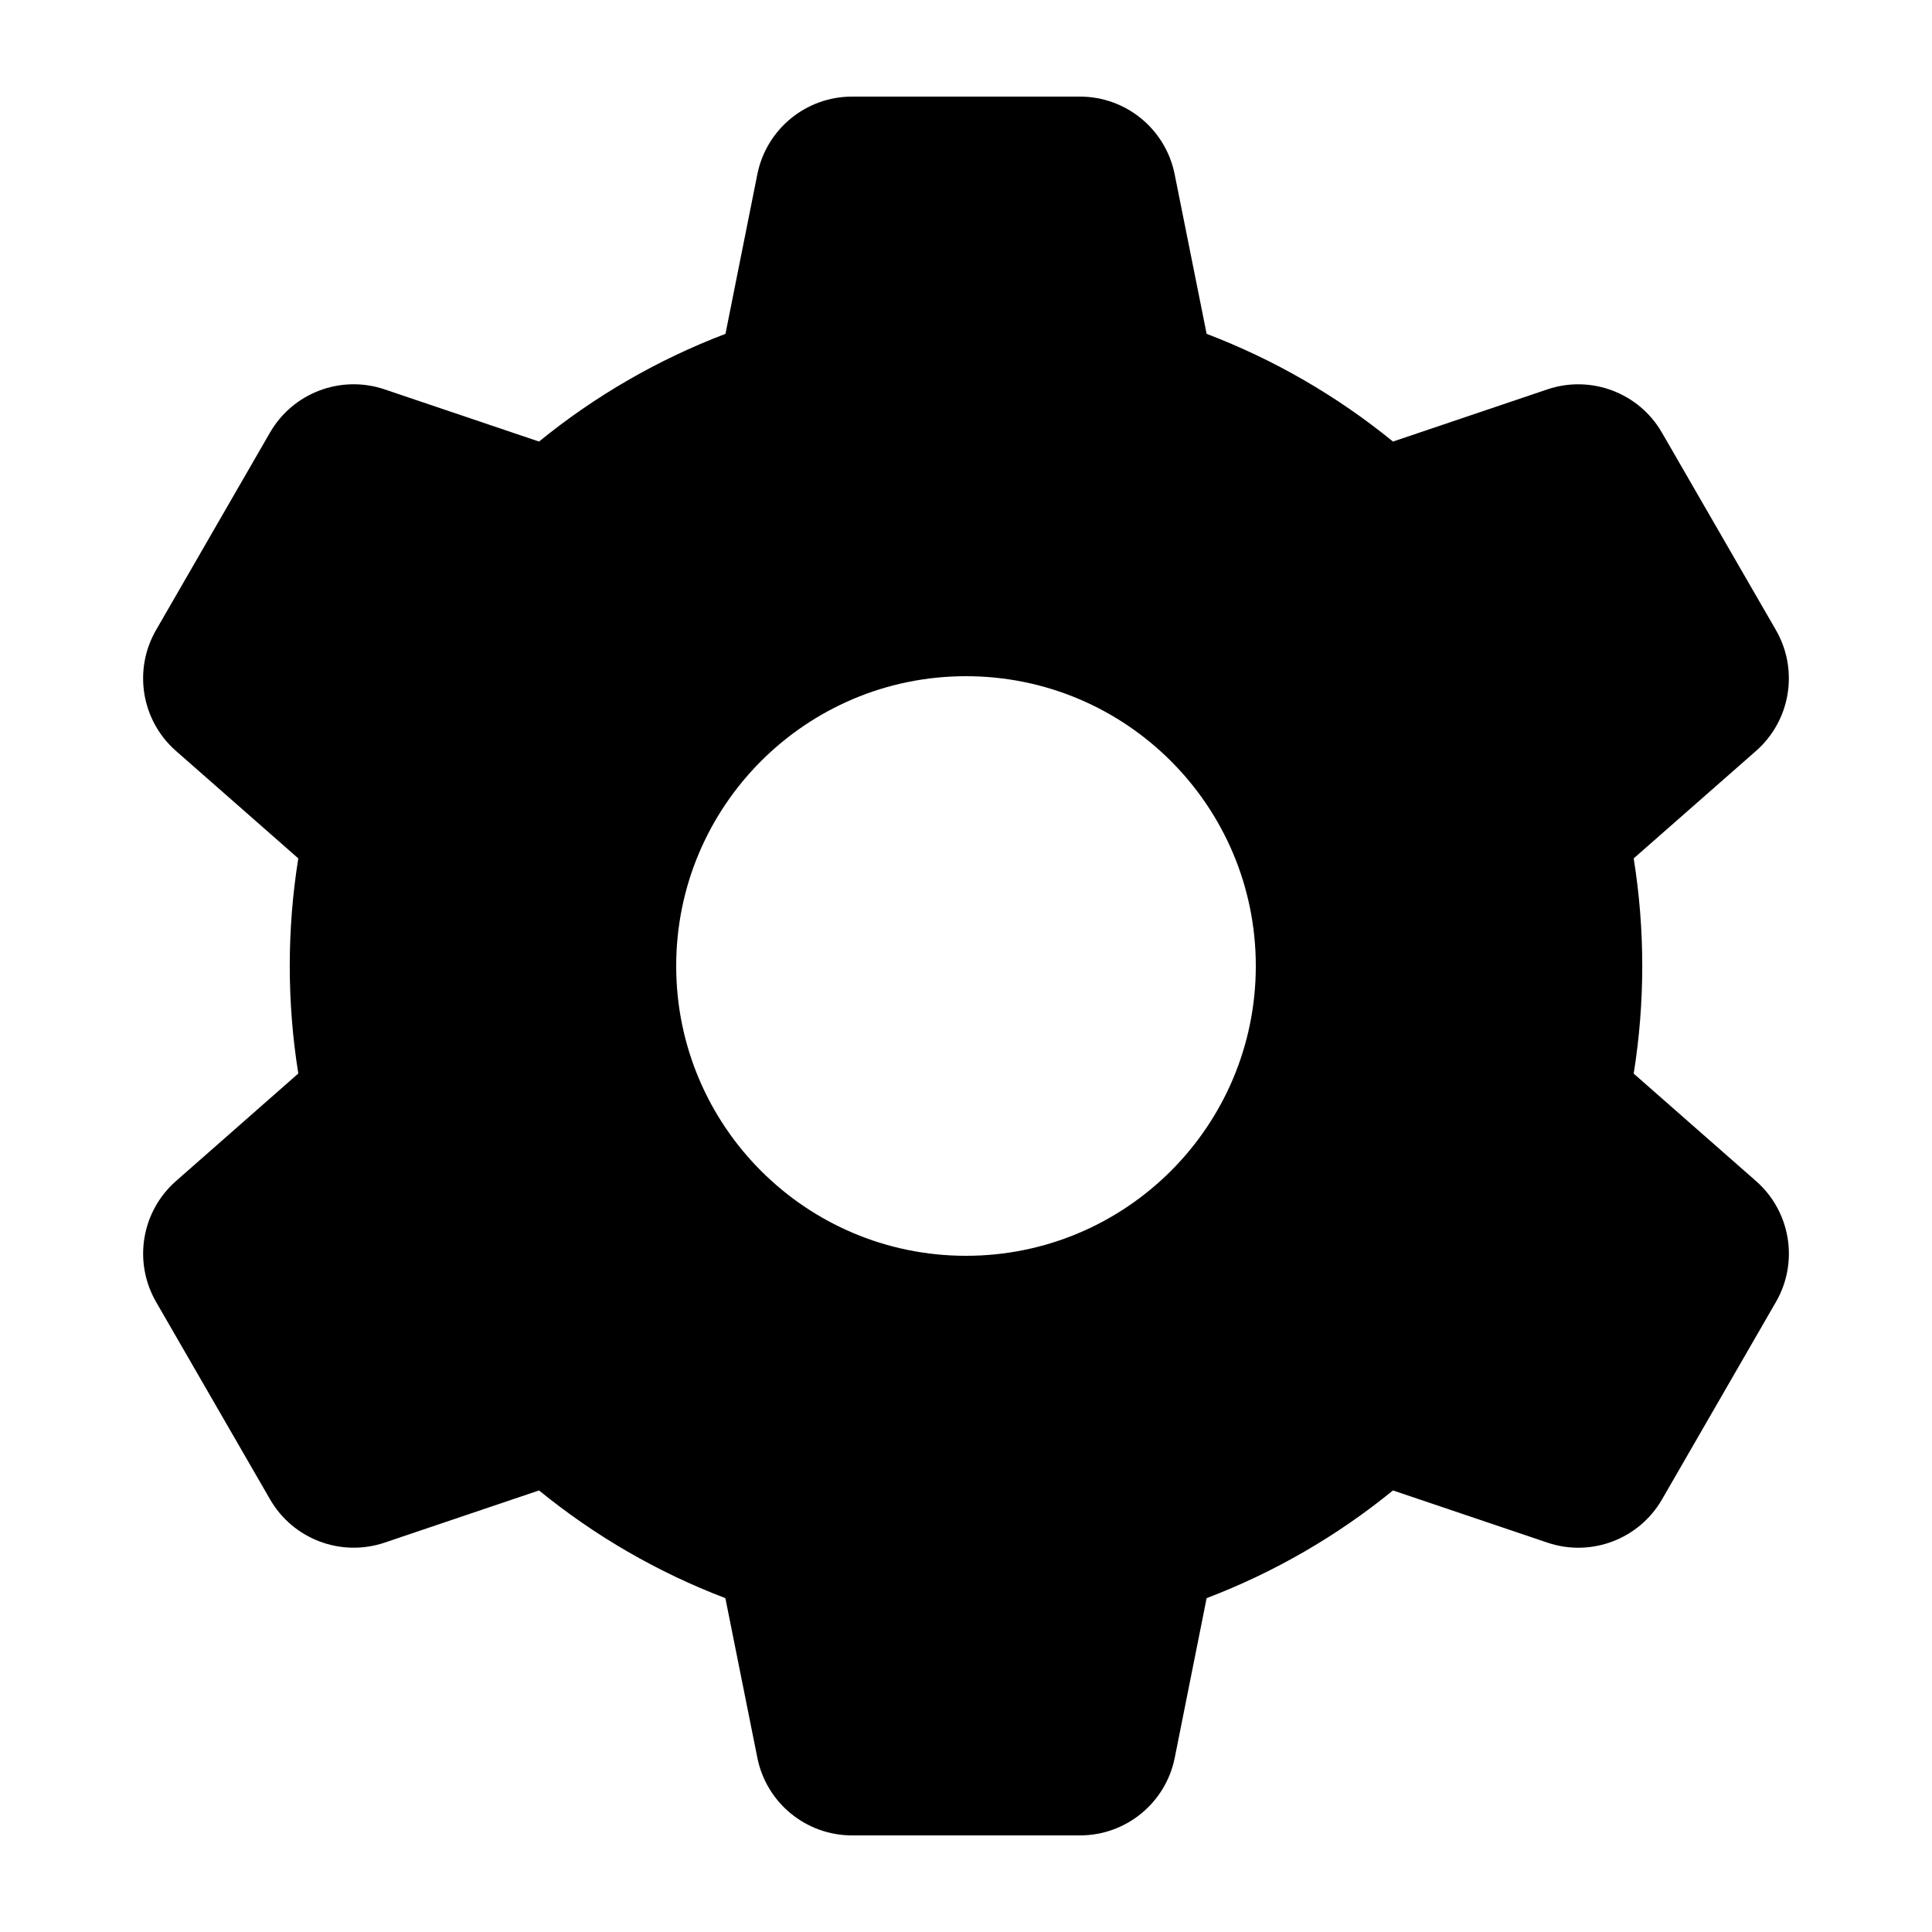
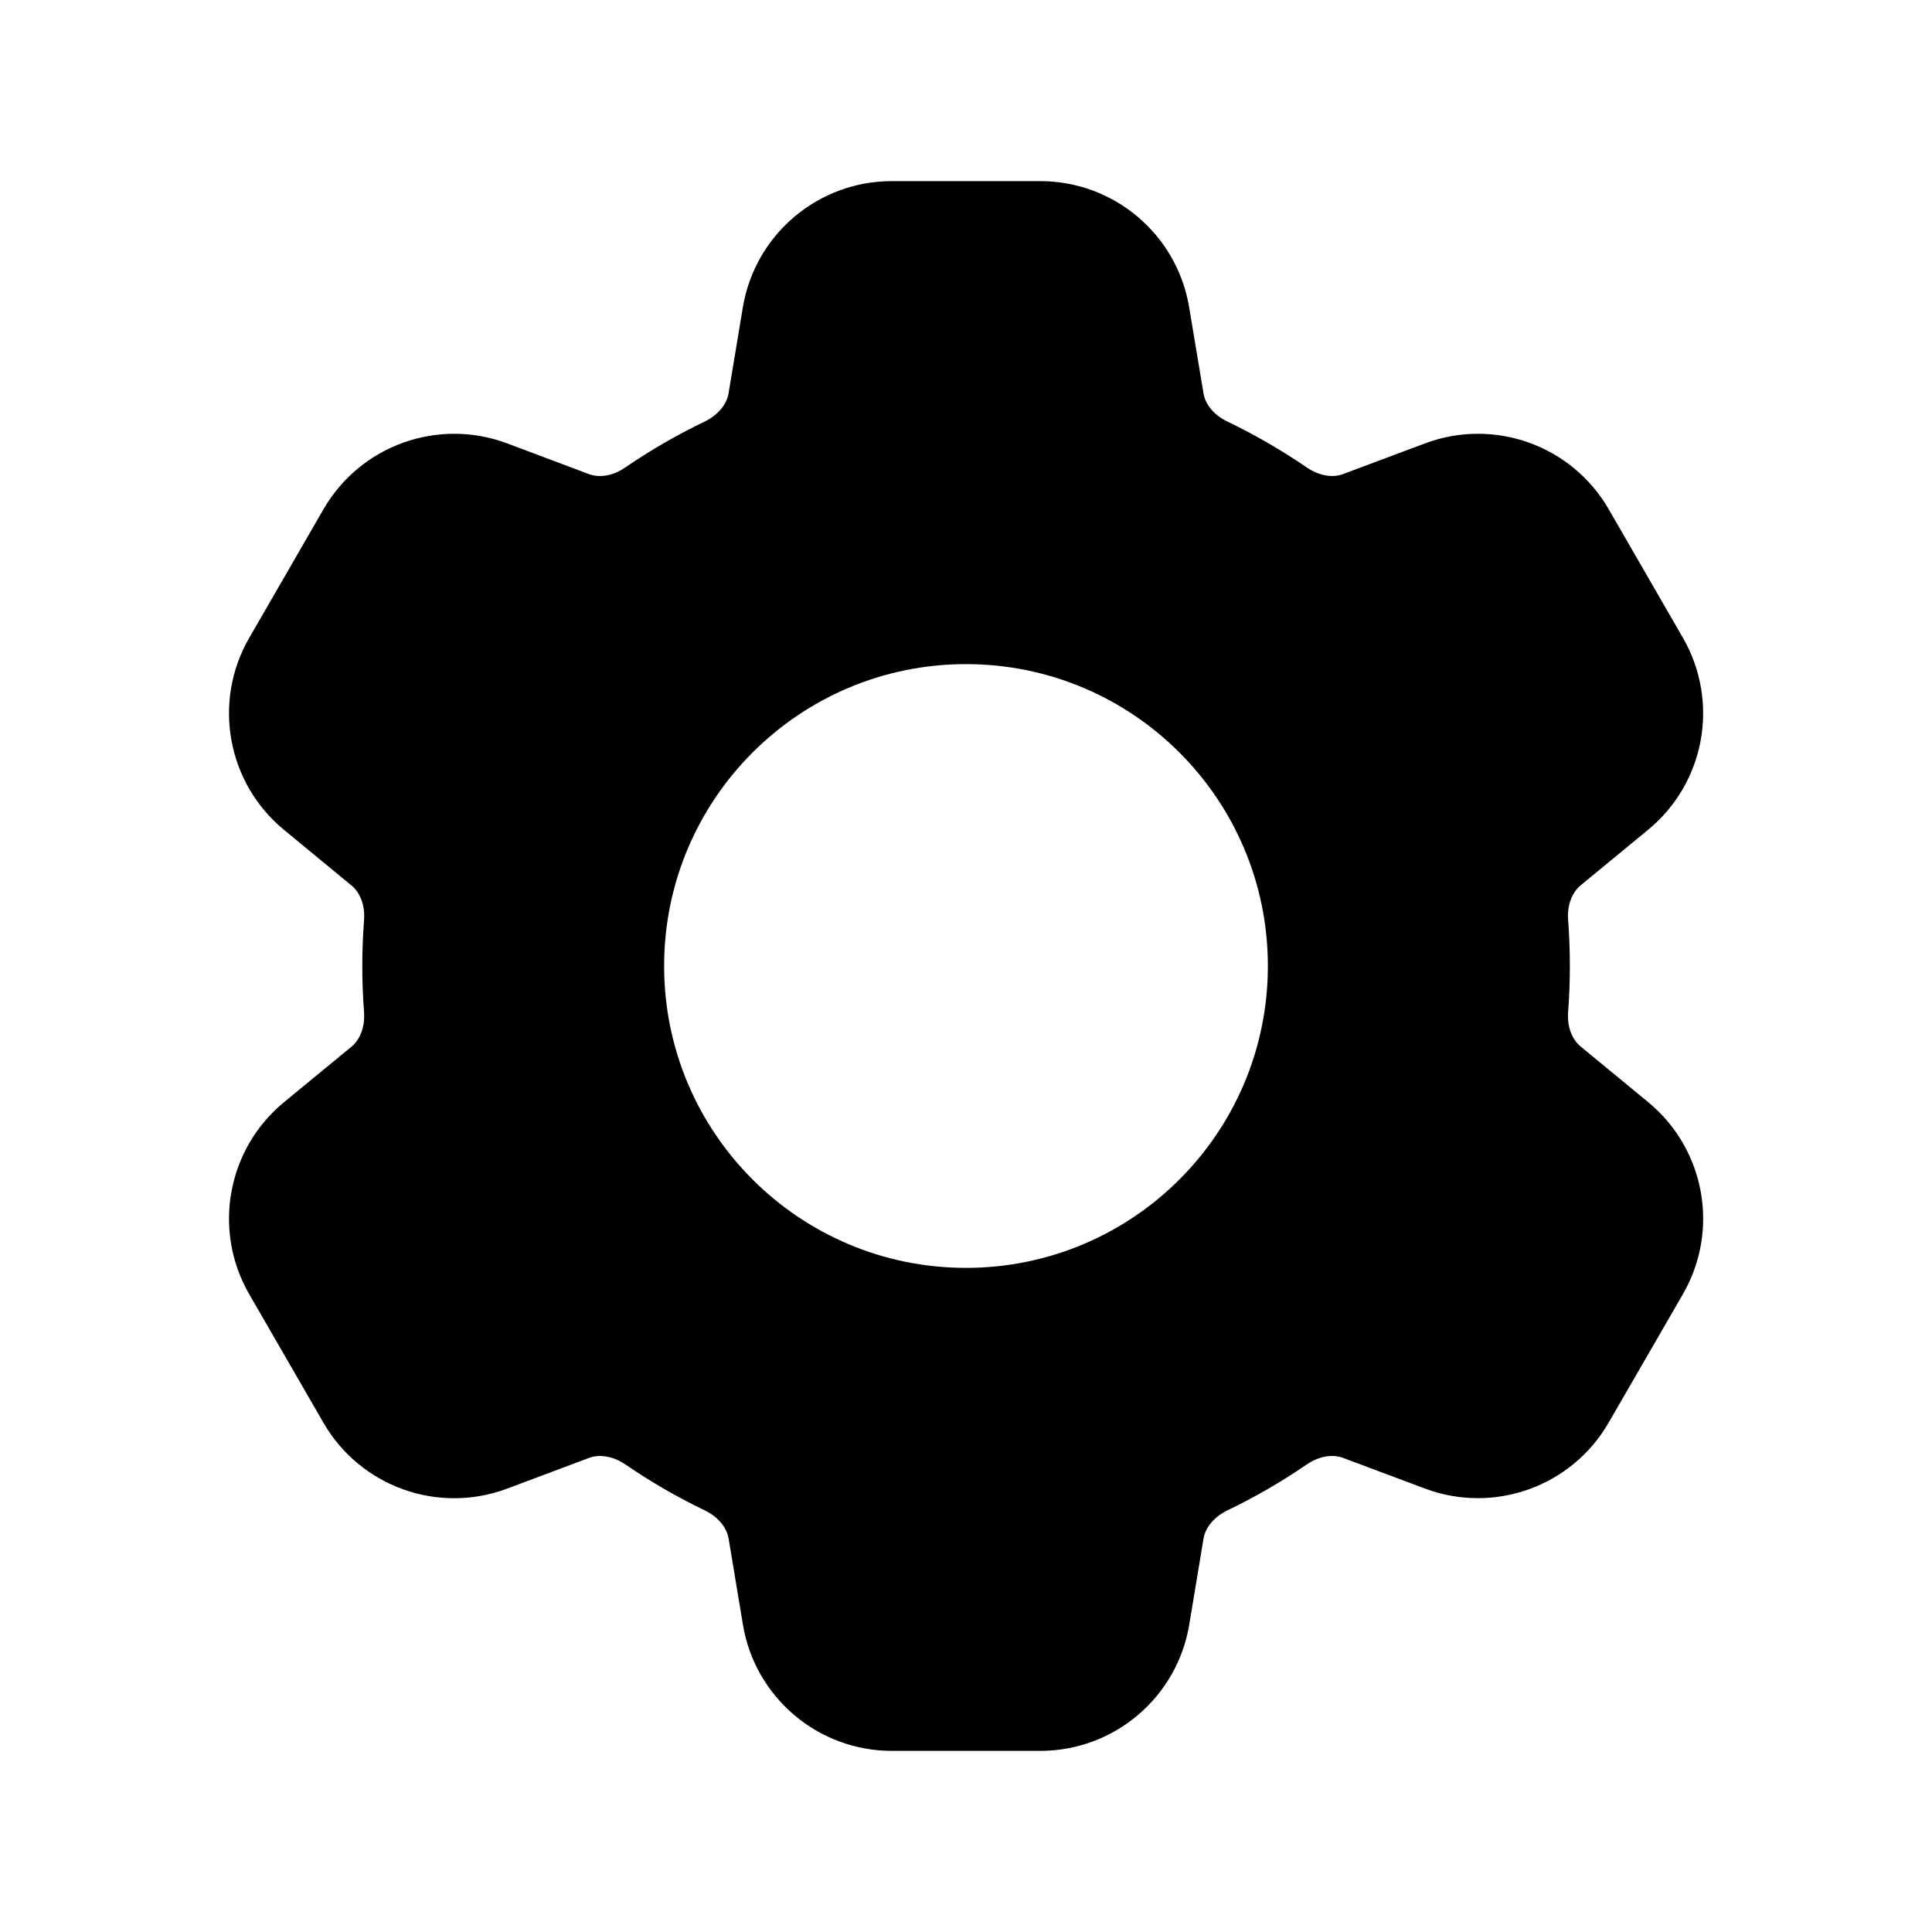
- <svg xmlns="http://www.w3.org/2000/svg" viewBox="0 0 20 20" fill="currentColor" class="w-5 h-5">
-   <path fill-rule="evenodd" d="M7.84 1.804A1 1 0 018.82 1h2.36a1 1 0 01.98.804l.331 1.652a6.993 6.993 0 011.929 1.115l1.598-.54a1 1 0 011.186.447l1.18 2.044a1 1 0 01-.205 1.251l-1.267 1.113a7.047 7.047 0 010 2.228l1.267 1.113a1 1 0 01.206 1.25l-1.18 2.045a1 1 0 01-1.187.447l-1.598-.54a6.993 6.993 0 01-1.929 1.115l-.33 1.652a1 1 0 01-.98.804H8.82a1 1 0 01-.98-.804l-.331-1.652a6.993 6.993 0 01-1.929-1.115l-1.598.54a1 1 0 01-1.186-.447l-1.18-2.044a1 1 0 01.205-1.251l1.267-1.114a7.05 7.05 0 010-2.227L1.821 7.773a1 1 0 01-.206-1.25l1.18-2.045a1 1 0 011.187-.447l1.598.54A6.993 6.993 0 017.51 3.456l.33-1.652zM10 13a3 3 0 100-6 3 3 0 000 6z" clip-rule="evenodd" />
+ <svg xmlns="http://www.w3.org/2000/svg" viewBox="0 0 24 24" fill="currentColor" class="w-6 h-6">
+   <path fill-rule="evenodd" d="M11.078 2.25c-.917 0-1.699.663-1.85 1.567L9.05 4.889c-.02.12-.115.26-.297.348a7.493 7.493 0 00-.986.57c-.166.115-.334.126-.45.083L6.3 5.508a1.875 1.875 0 00-2.282.819l-.922 1.597a1.875 1.875 0 00.432 2.385l.84.692c.095.078.17.229.154.43a7.598 7.598 0 000 1.139c.015.2-.059.352-.153.43l-.841.692a1.875 1.875 0 00-.432 2.385l.922 1.597a1.875 1.875 0 002.282.818l1.019-.382c.115-.043.283-.031.45.082.312.214.641.405.985.57.182.088.277.228.297.35l.178 1.071c.151.904.933 1.567 1.85 1.567h1.844c.916 0 1.699-.663 1.85-1.567l.178-1.072c.02-.12.114-.26.297-.349.344-.165.673-.356.985-.57.167-.114.335-.125.45-.082l1.02.382a1.875 1.875 0 002.28-.819l.923-1.597a1.875 1.875 0 00-.432-2.385l-.84-.692c-.095-.078-.17-.229-.154-.43a7.614 7.614 0 000-1.139c-.016-.2.059-.352.153-.43l.84-.692c.708-.582.891-1.59.433-2.385l-.922-1.597a1.875 1.875 0 00-2.282-.818l-1.02.382c-.114.043-.282.031-.449-.083a7.49 7.49 0 00-.985-.57c-.183-.087-.277-.227-.297-.348l-.179-1.072a1.875 1.875 0 00-1.85-1.567h-1.843zM12 15.75a3.75 3.75 0 100-7.5 3.75 3.75 0 000 7.5z" clip-rule="evenodd" />
</svg>
